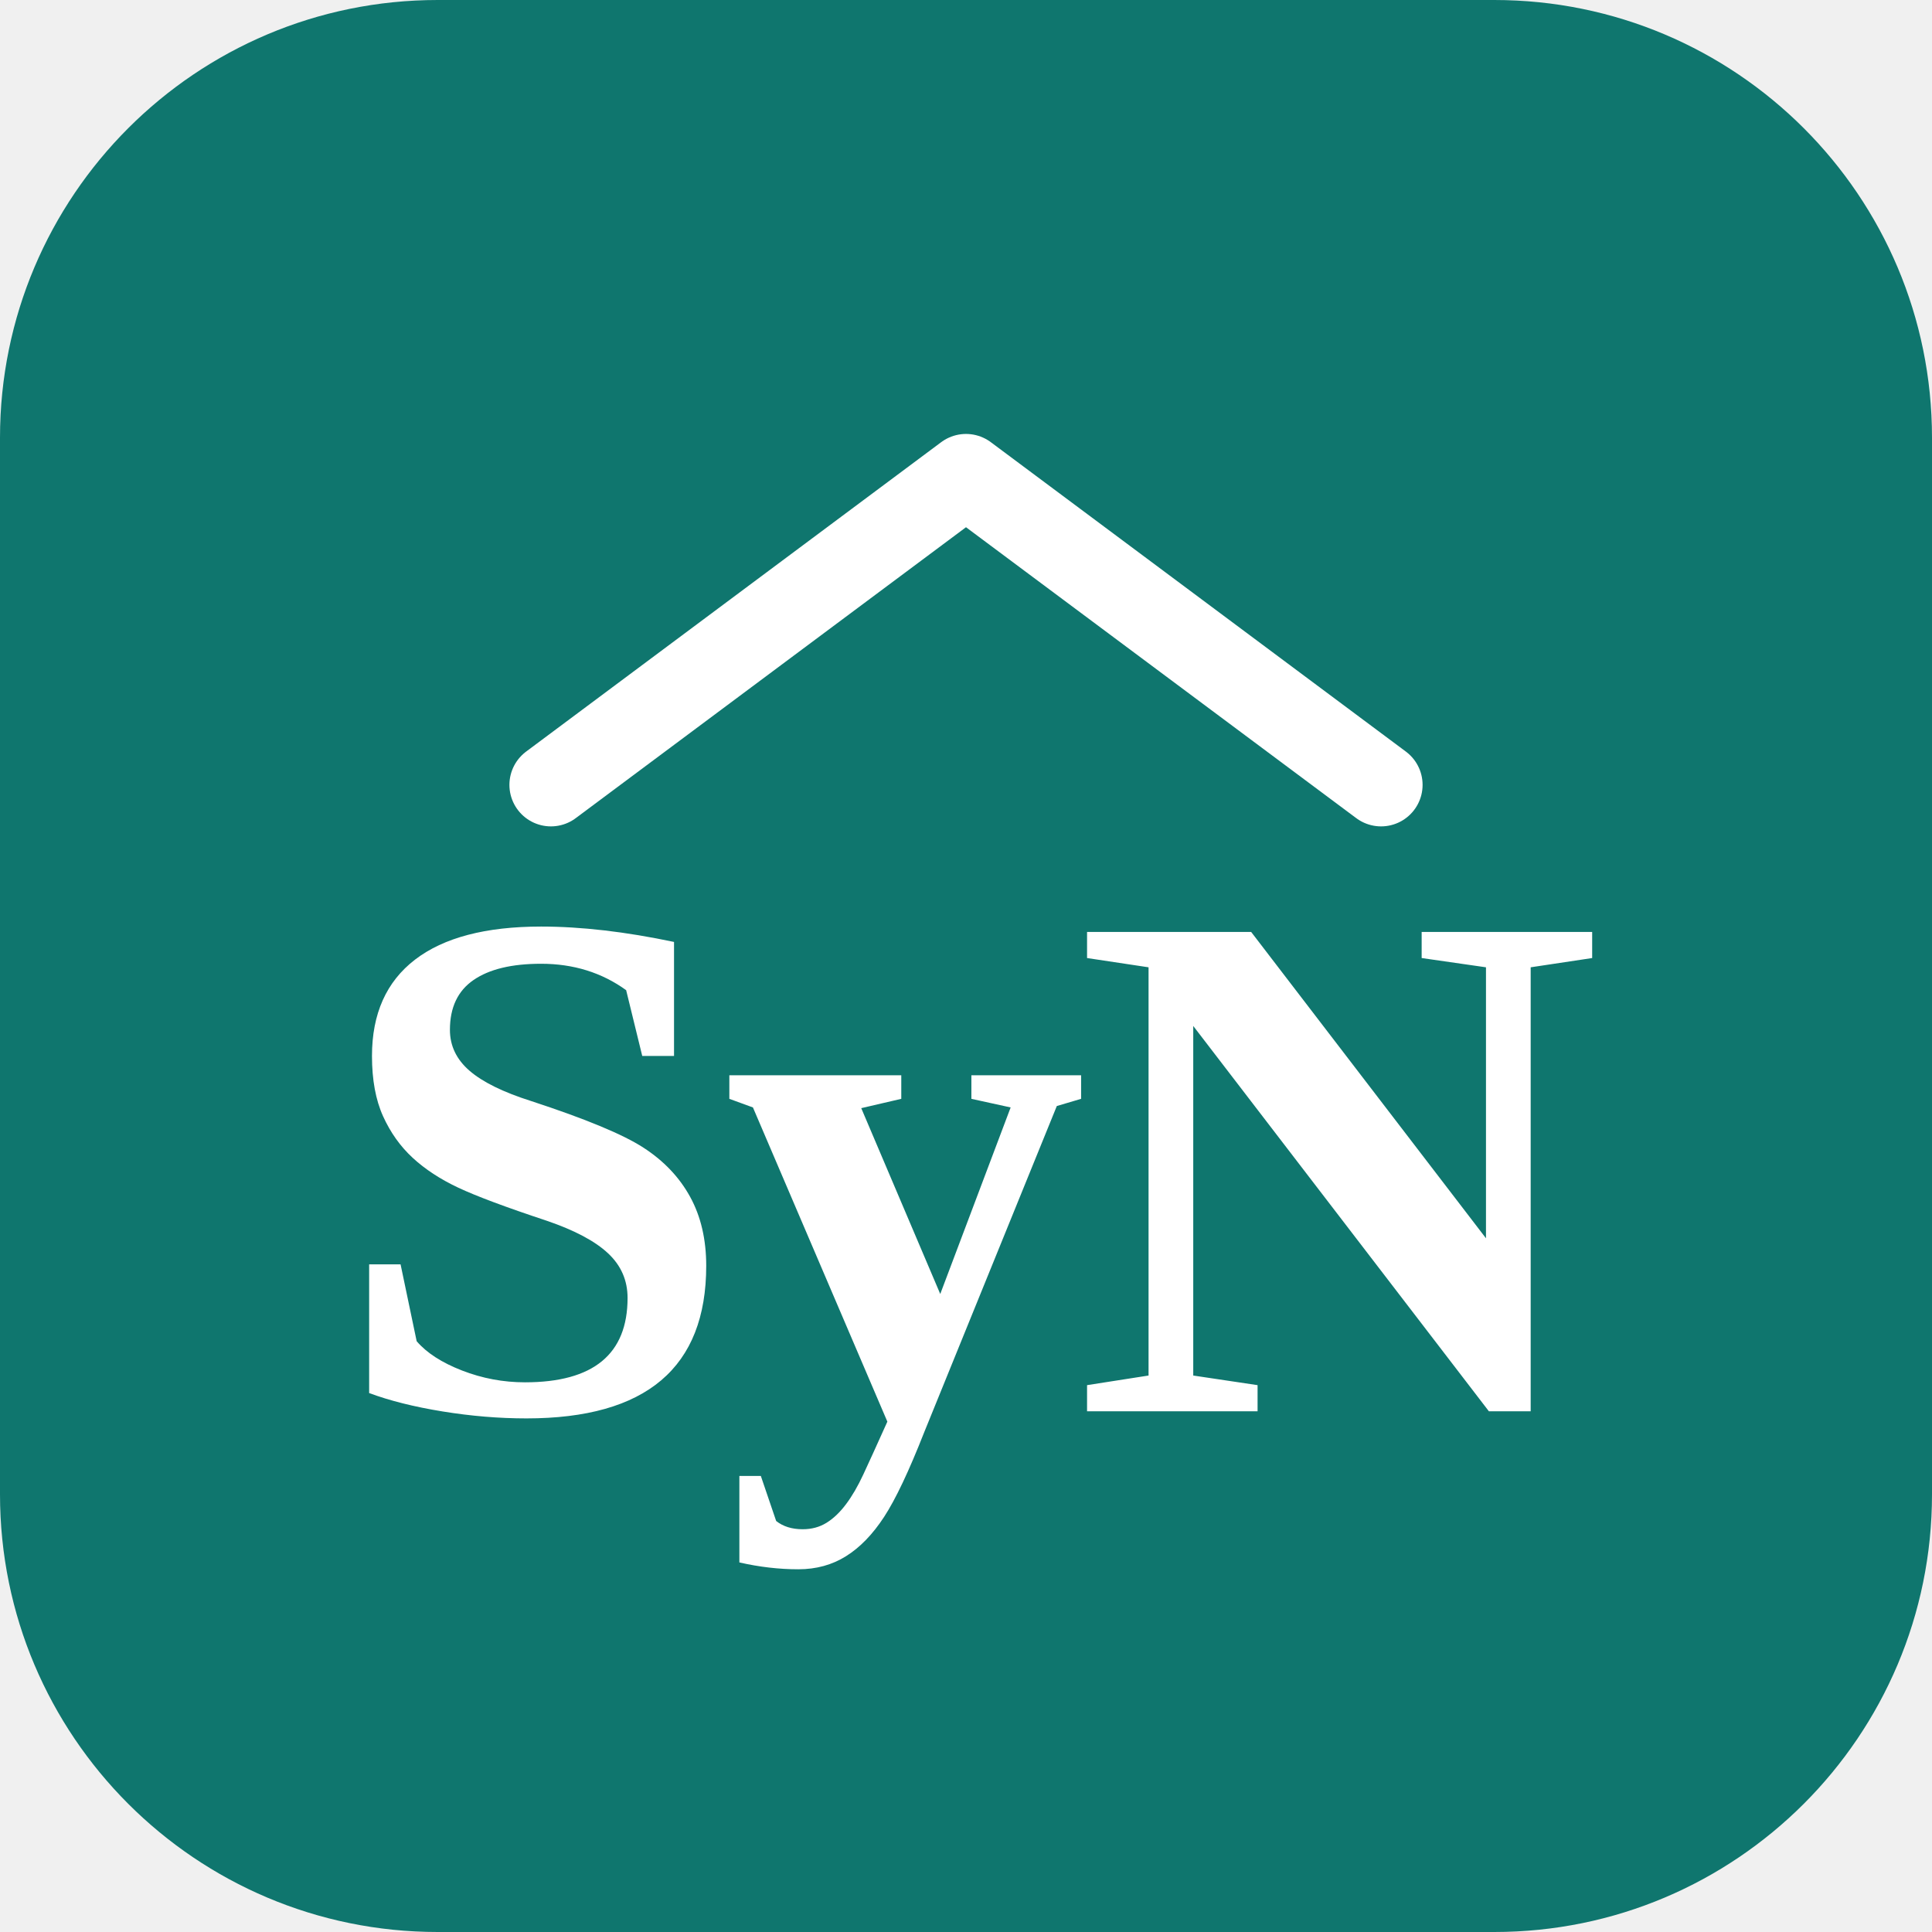
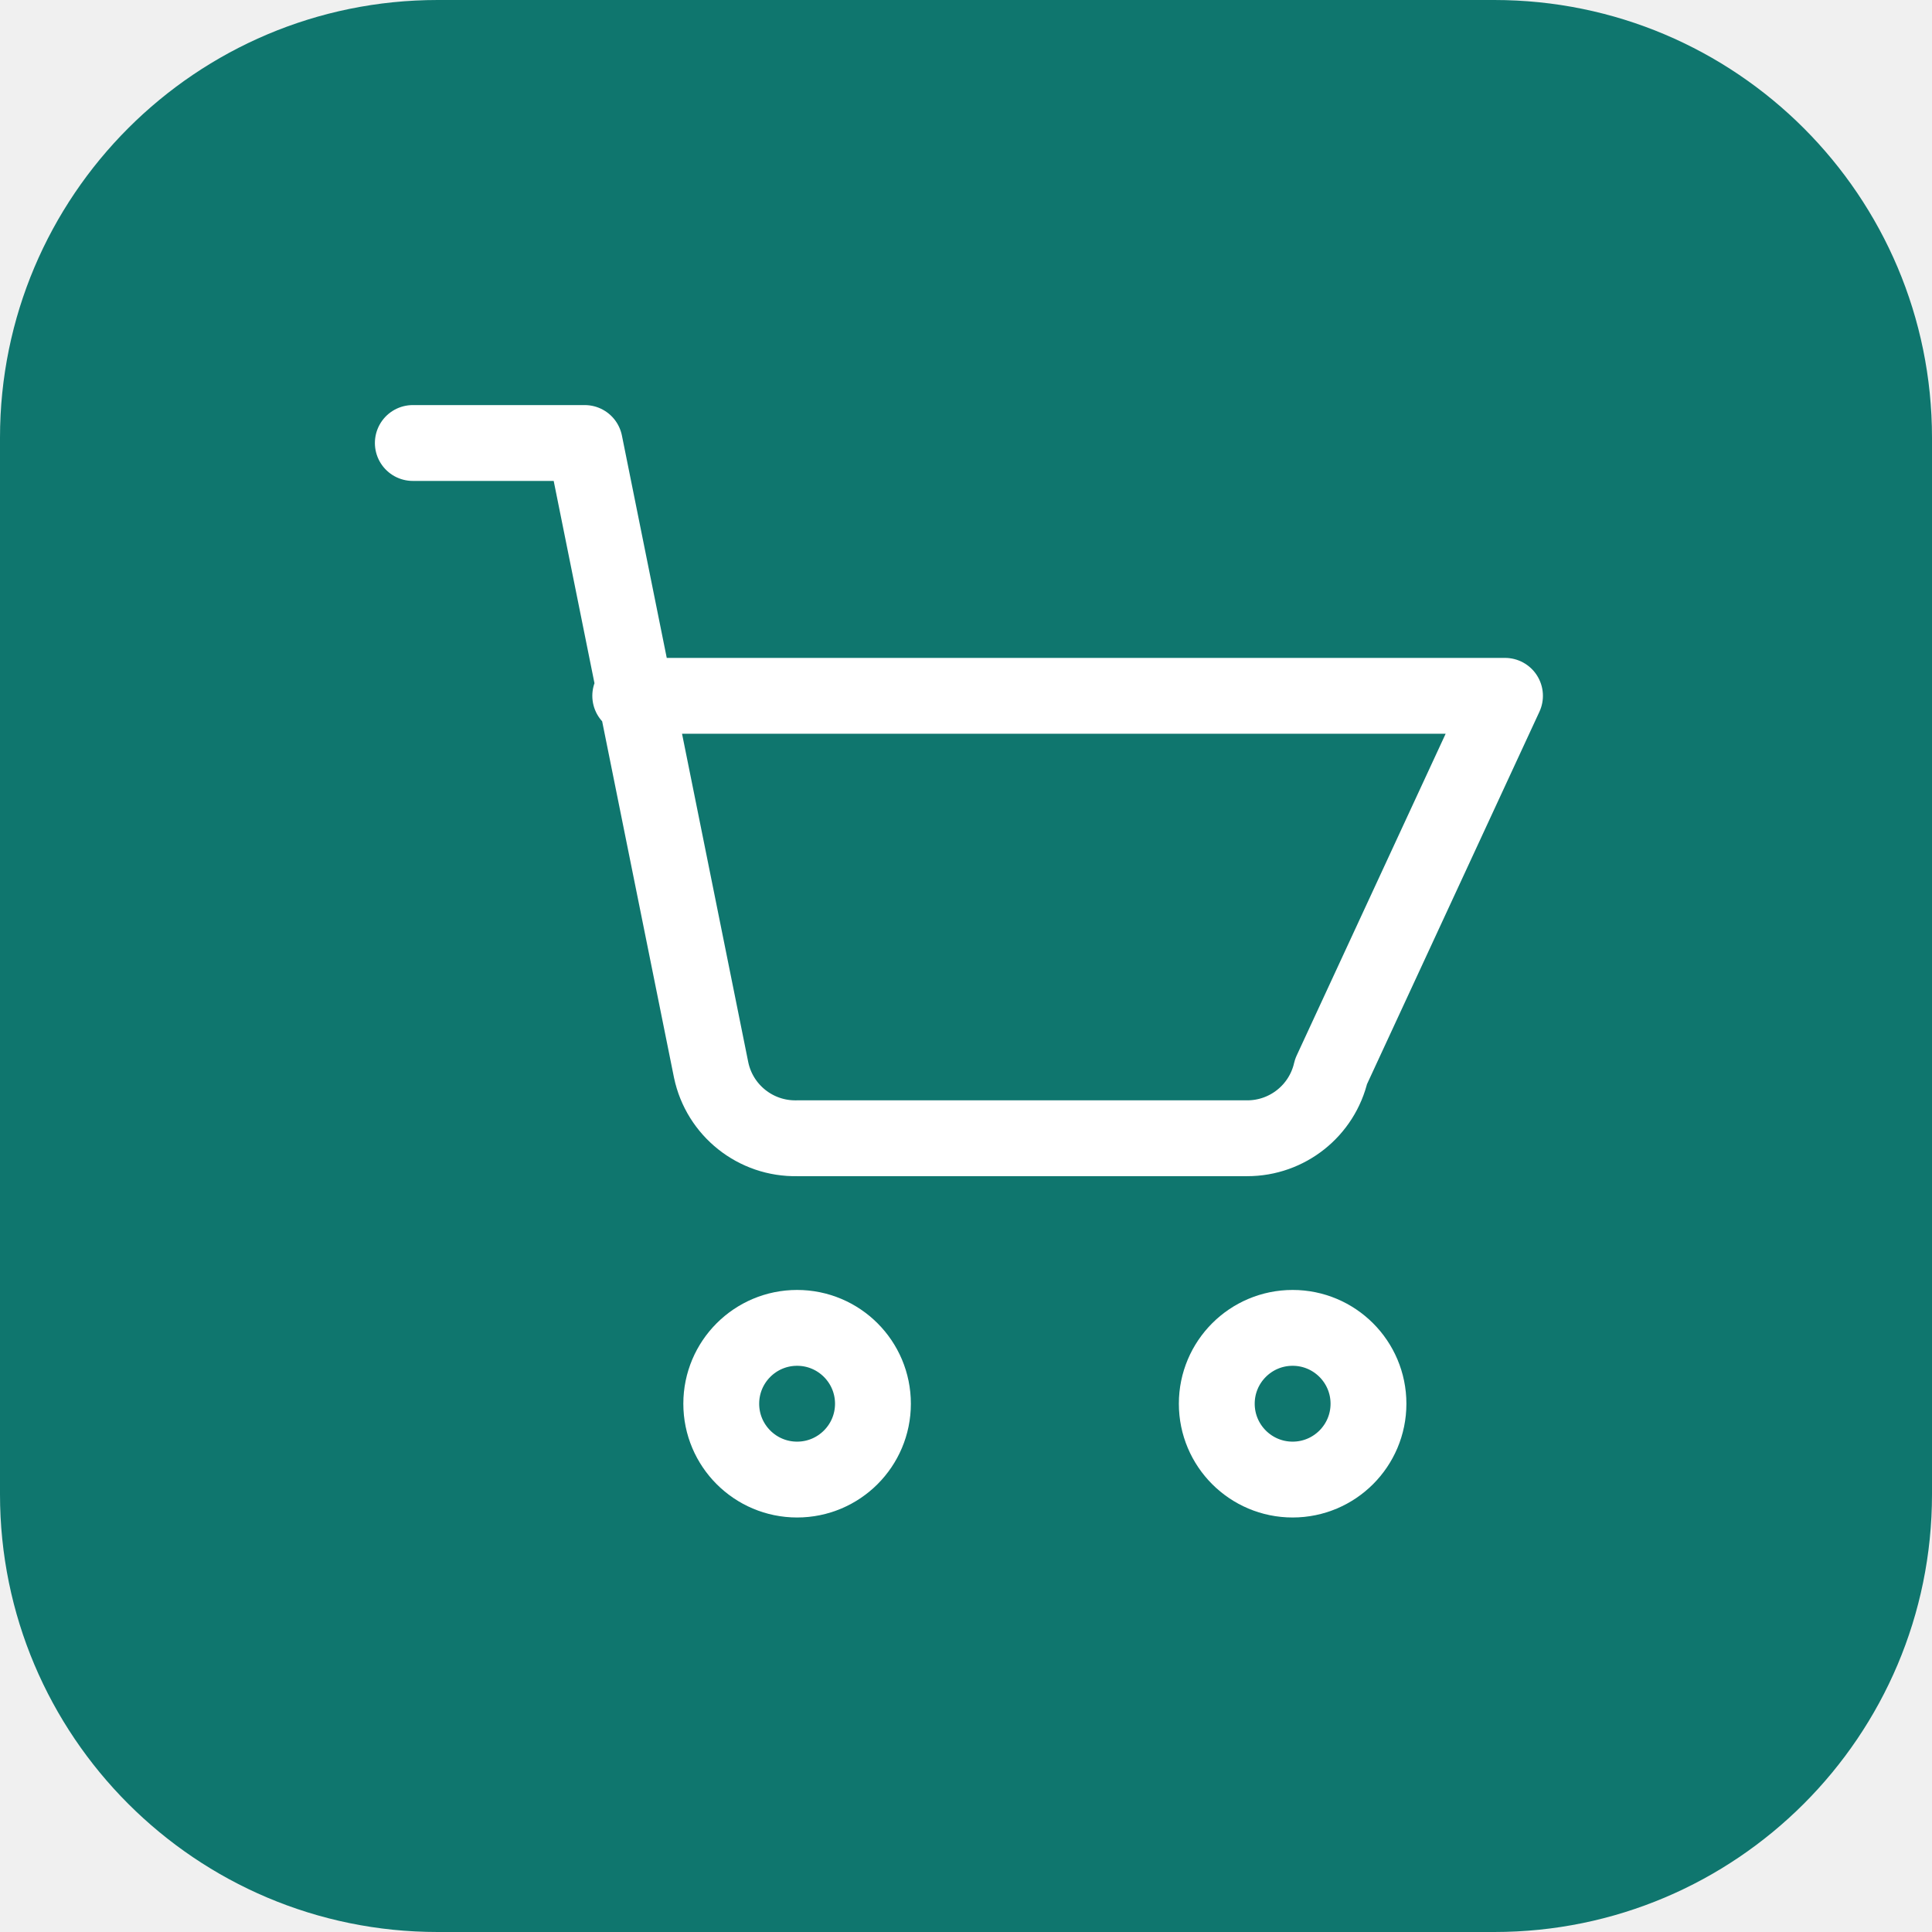
<svg xmlns="http://www.w3.org/2000/svg" viewBox="0 0 512 512">
  <rect width="512" height="512" rx="116" fill="#0f766e" />
-   <path d="M146 208 256 126l110 82" fill="none" stroke="#ffffff" stroke-width="22" stroke-linecap="round" stroke-linejoin="round" />
-   <text x="256" y="374" text-anchor="middle" font-family="Fraunces, Georgia, 'Times New Roman', serif" font-weight="600" font-size="194" letter-spacing="-4" fill="#ffffff">SyN</text>
+   <g transform="translate(96 104) scale(13.4)" fill="none" stroke="#ffffff" stroke-width="1.5" stroke-linecap="round" stroke-linejoin="round">
+     <path d="M1 1h3.4l2.5 12.4a1.7 1.7 0 0 0 1.7 1.35h8.9a1.7 1.7 0 0 0 1.66-1.32L22.6 6H5.3" />
+     <circle cx="8.6" cy="20" r="1.5" />
+     <circle cx="18.4" cy="20" r="1.5" />
+   </g>
</svg>
